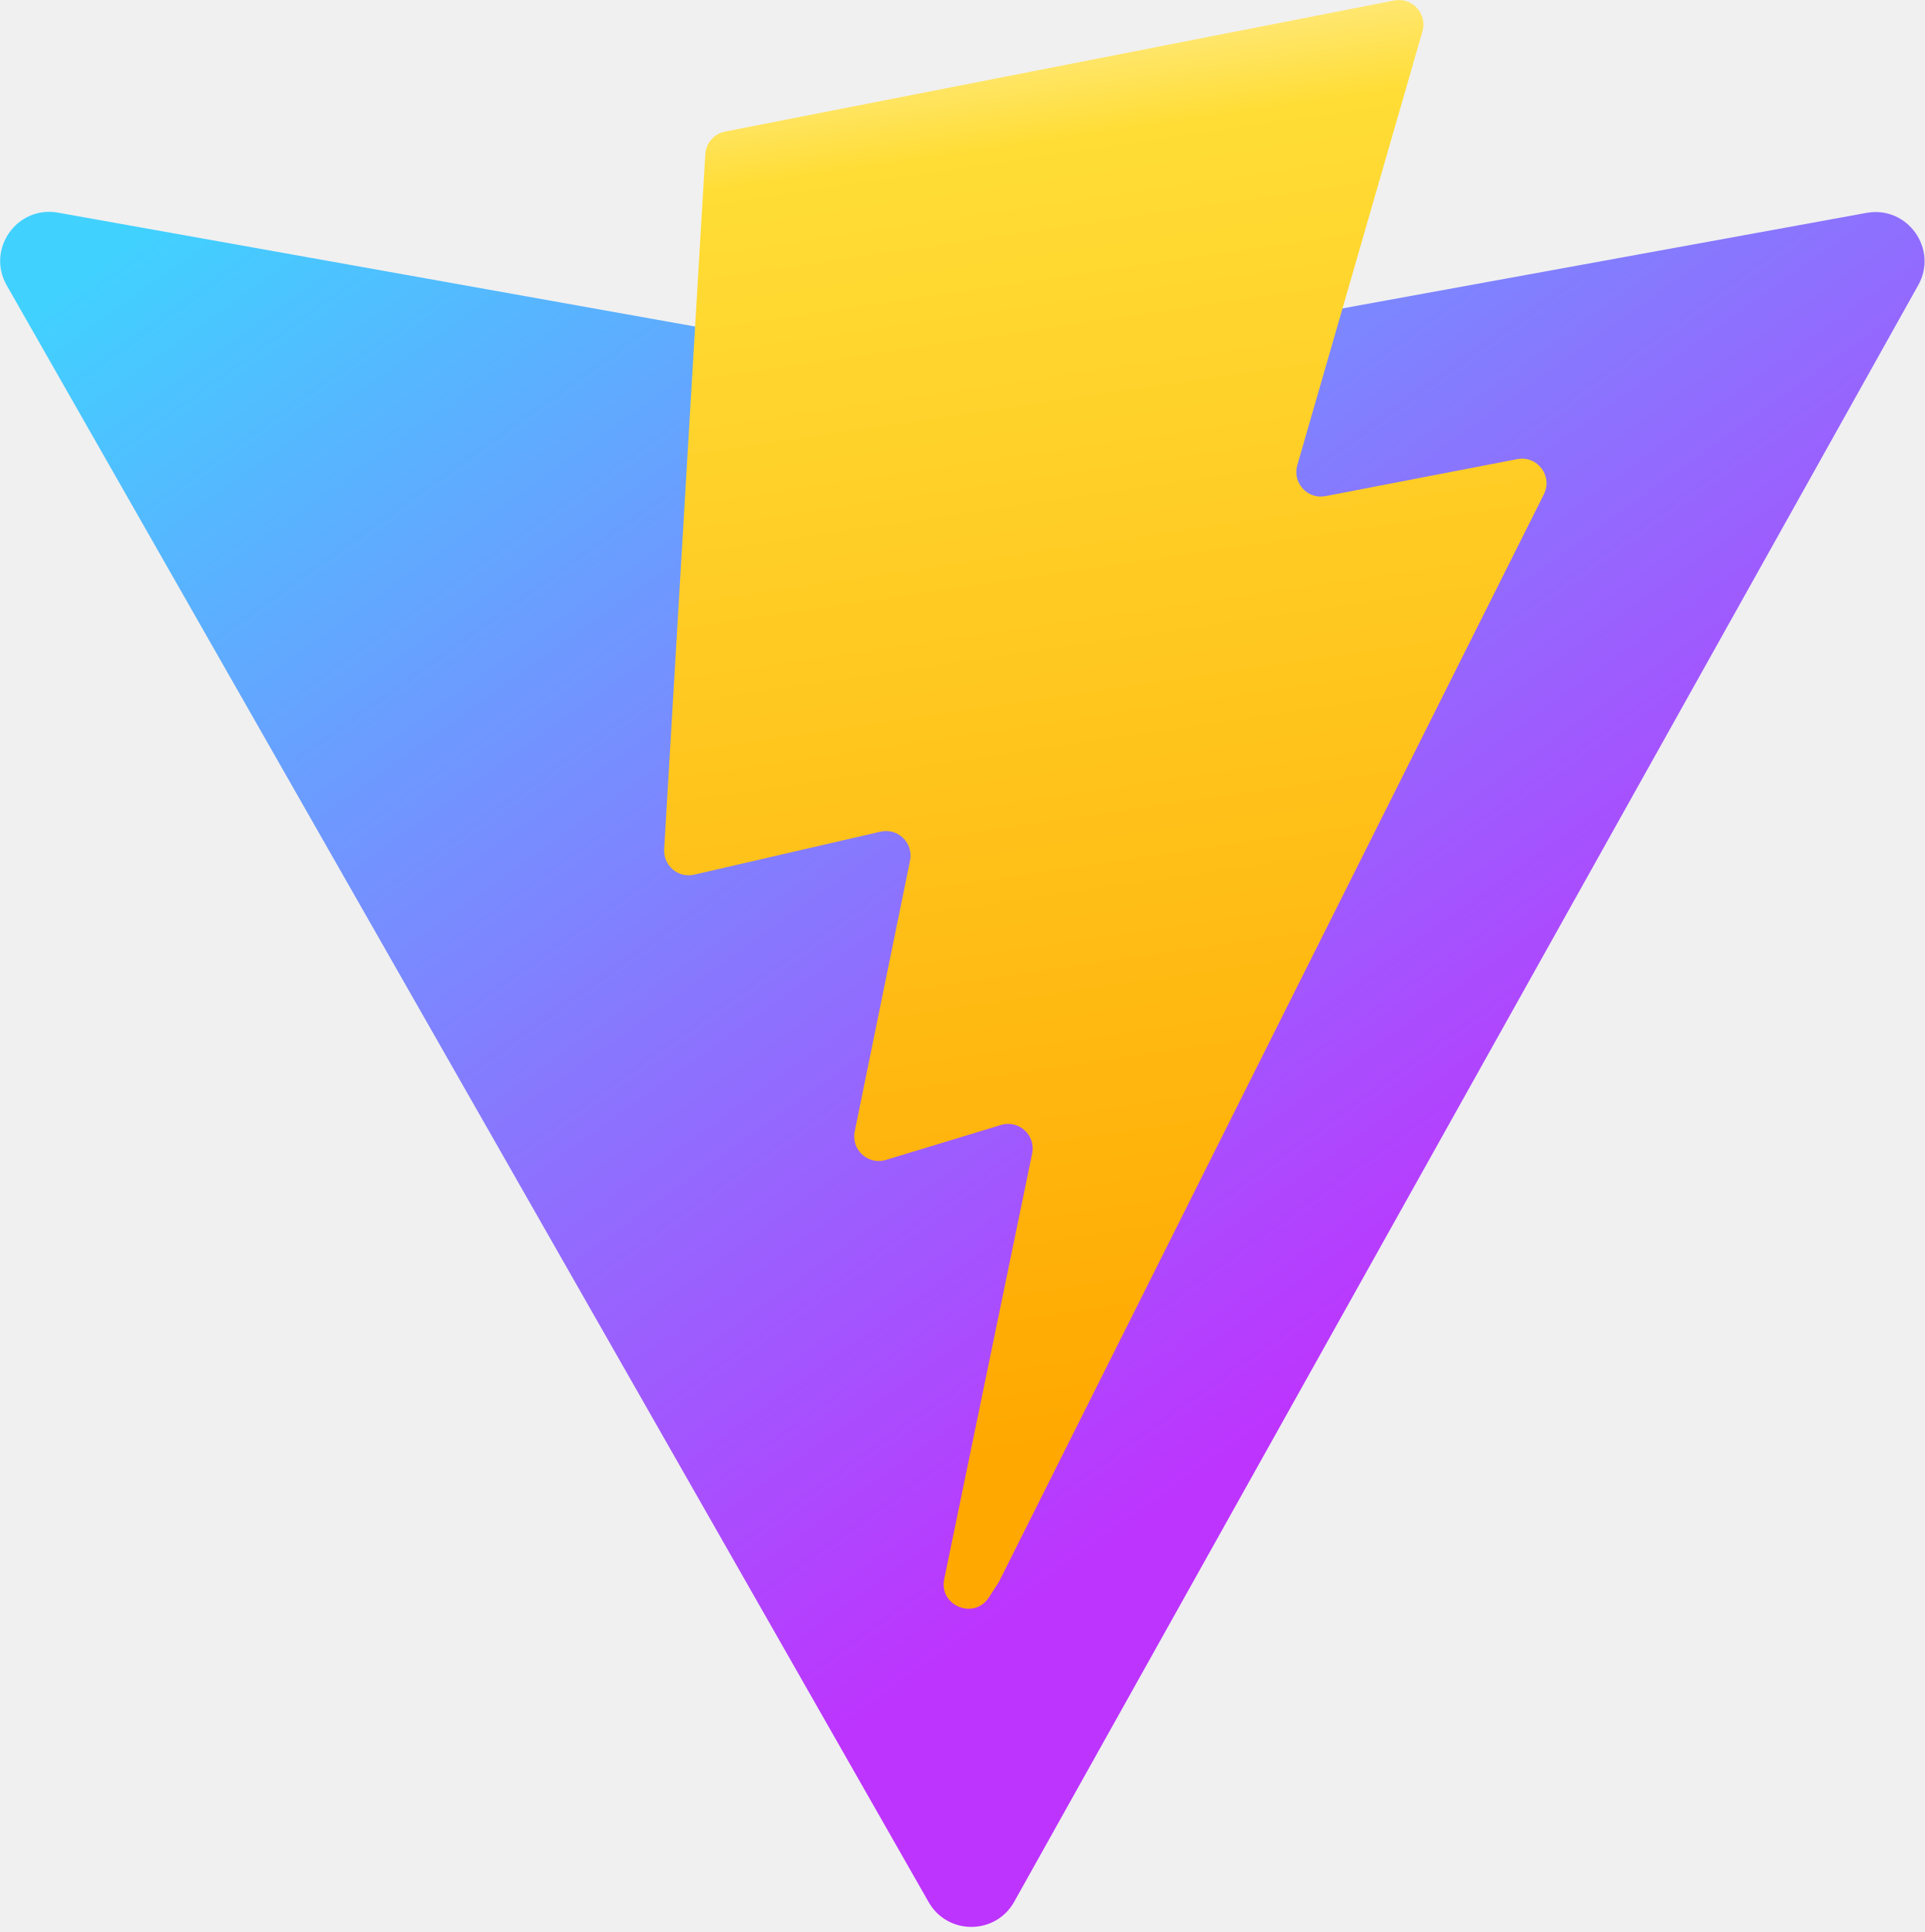
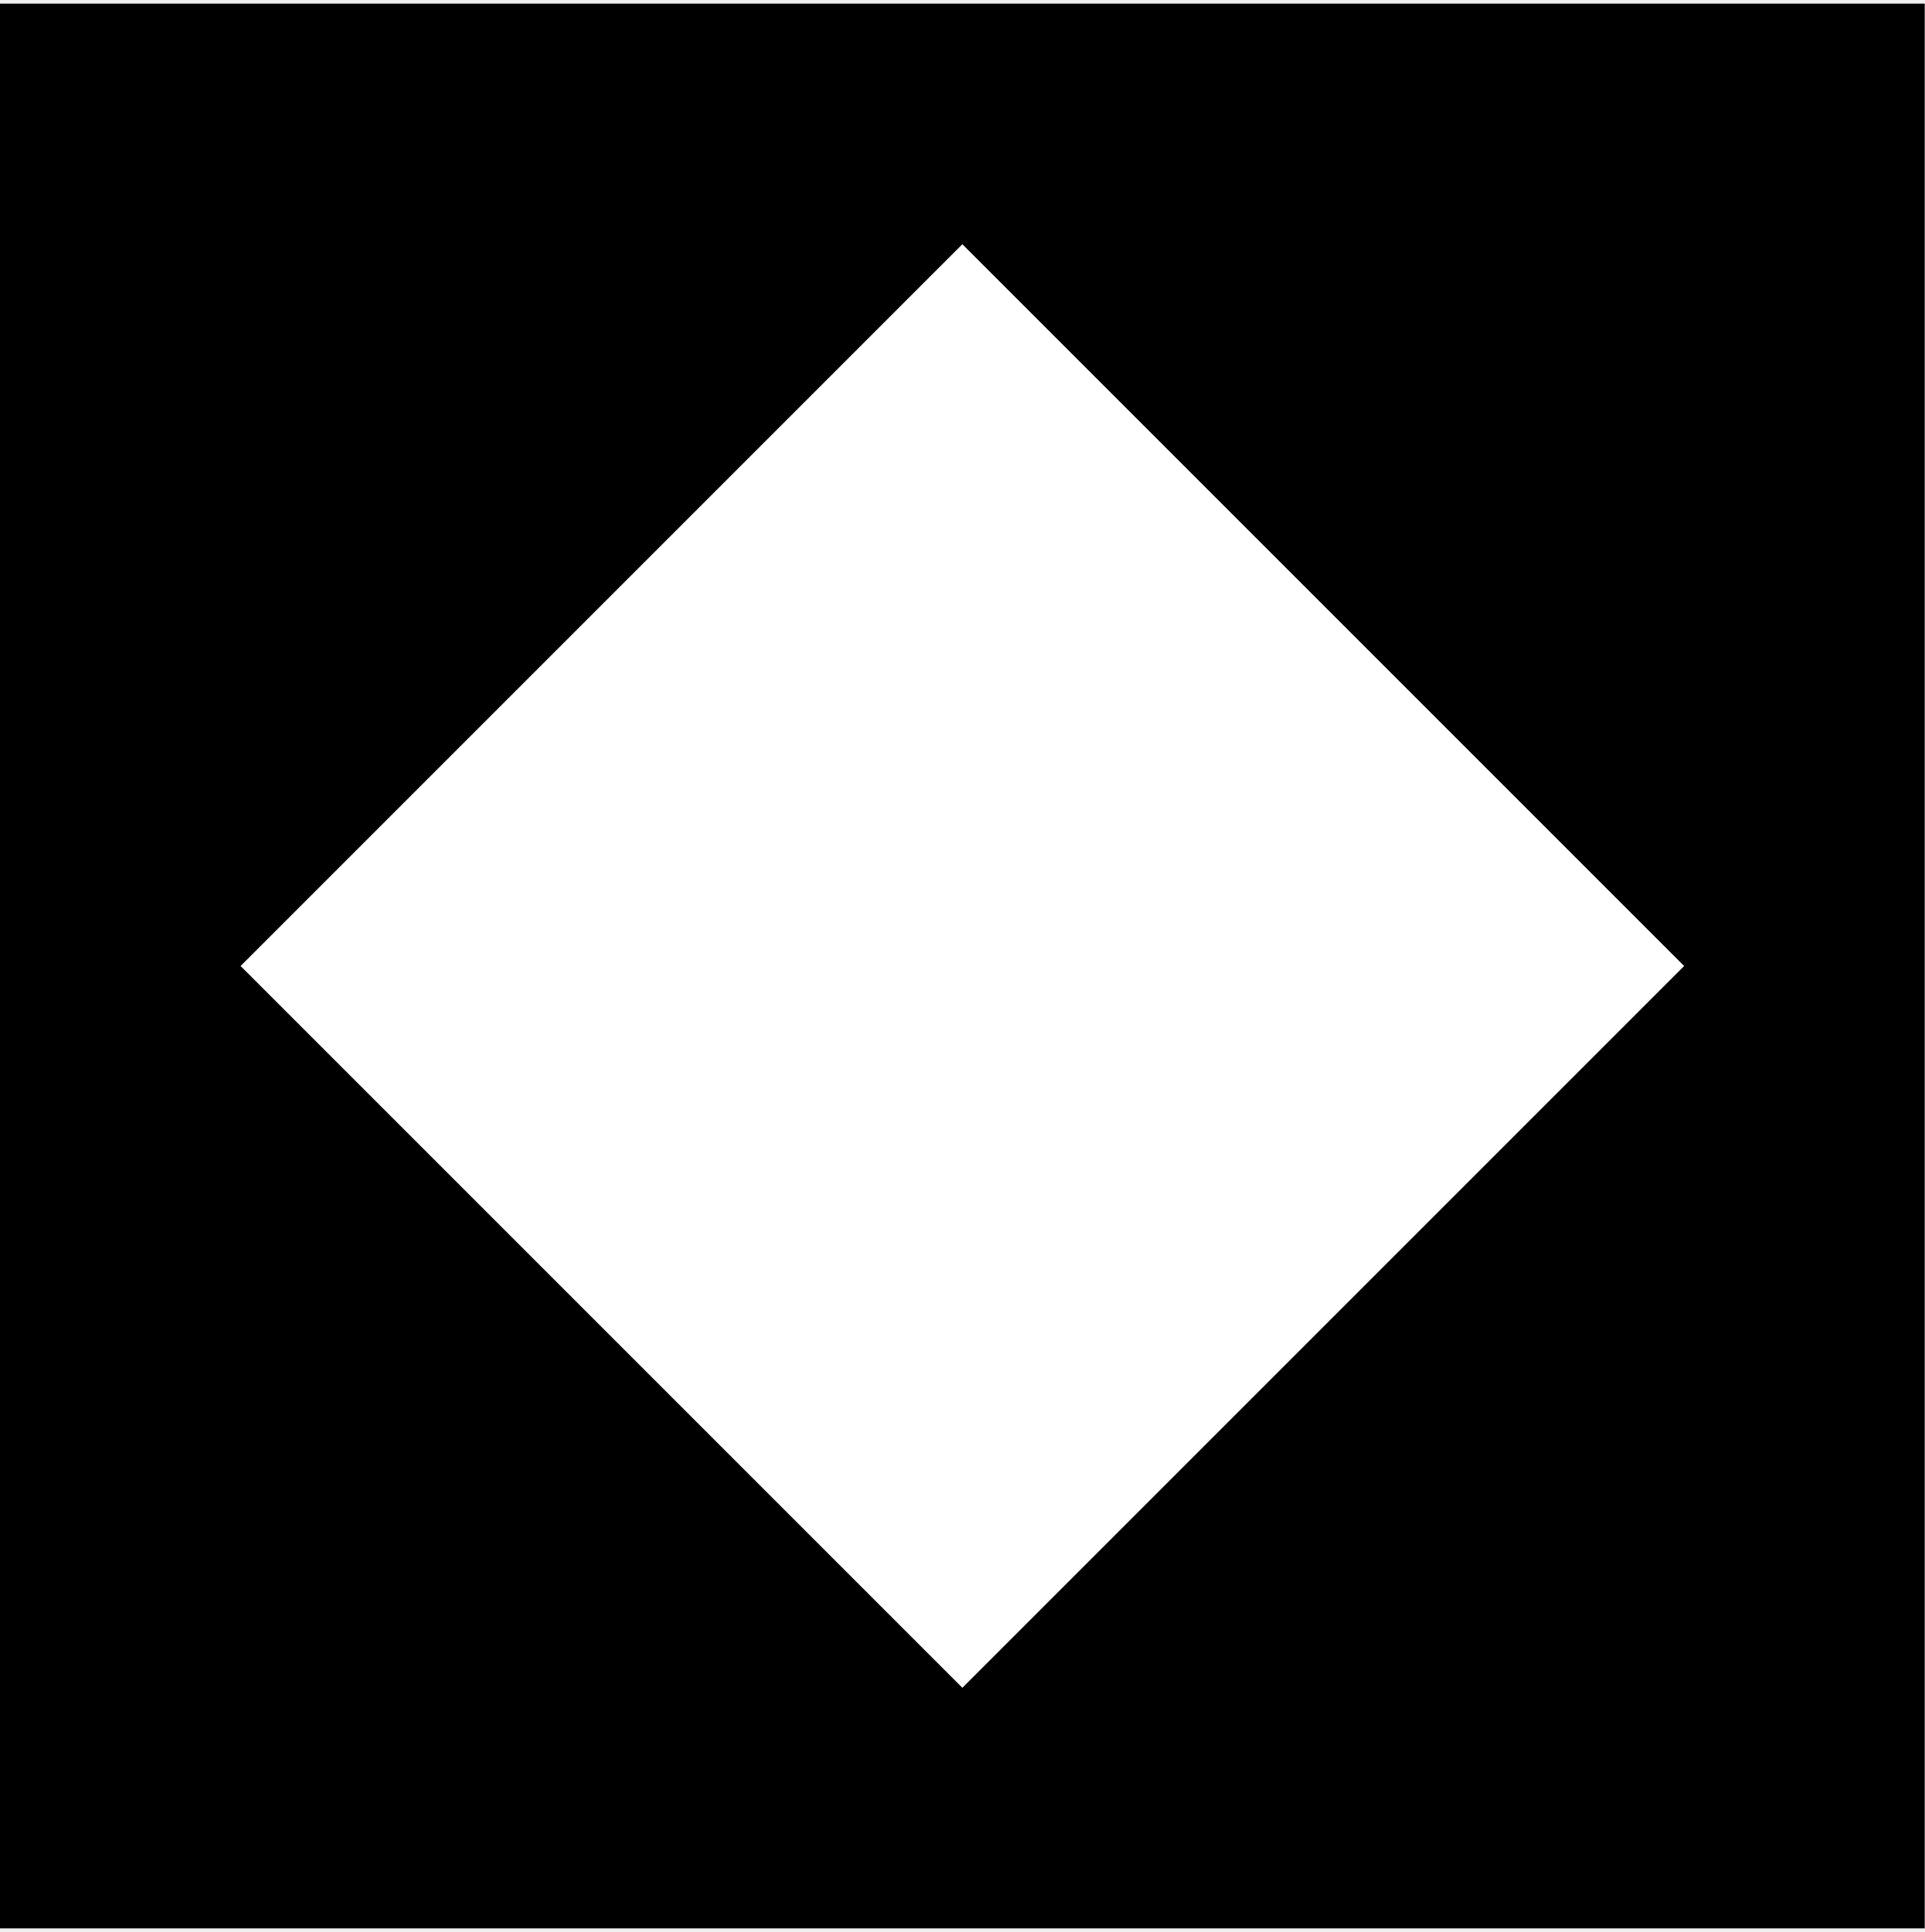
- <svg xmlns="http://www.w3.org/2000/svg" aria-hidden="true" role="img" class="iconify iconify--logos" width="31.88" height="32" preserveAspectRatio="xMidYMid meet" viewBox="0 0 256 257">
-   <defs>
-     <linearGradient id="IconifyId1813088fe1fbc01fb466" x1="-.828%" x2="57.636%" y1="7.652%" y2="78.411%">
-       <stop offset="0%" stop-color="#41D1FF" />
-       <stop offset="100%" stop-color="#BD34FE" />
-     </linearGradient>
-     <linearGradient id="IconifyId1813088fe1fbc01fb467" x1="43.376%" x2="50.316%" y1="2.242%" y2="89.03%">
-       <stop offset="0%" stop-color="#FFEA83" />
-       <stop offset="8.333%" stop-color="#FFDD35" />
-       <stop offset="100%" stop-color="#FFA800" />
-     </linearGradient>
-   </defs>
-   <path fill="url(#IconifyId1813088fe1fbc01fb466)" d="M255.153 37.938L134.897 252.976c-2.483 4.44-8.862 4.466-11.382.048L.875 37.958c-2.746-4.814 1.371-10.646 6.827-9.67l120.385 21.517a6.537 6.537 0 0 0 2.322-.004l117.867-21.483c5.438-.991 9.574 4.796 6.877 9.62Z" />
-   <path fill="url(#IconifyId1813088fe1fbc01fb467)" d="M185.432.063L96.44 17.501a3.268 3.268 0 0 0-2.634 3.014l-5.474 92.456a3.268 3.268 0 0 0 3.997 3.378l24.777-5.718c2.318-.535 4.413 1.507 3.936 3.838l-7.361 36.047c-.495 2.426 1.782 4.5 4.151 3.78l15.304-4.649c2.372-.72 4.652 1.36 4.15 3.788l-11.698 56.621c-.732 3.542 3.979 5.473 5.943 2.437l1.313-2.028l72.516-144.72c1.215-2.423-.88-5.186-3.54-4.672l-25.505 4.922c-2.396.462-4.435-1.77-3.759-4.114l16.646-57.705c.677-2.35-1.37-4.583-3.769-4.113Z" />
+ <svg xmlns="http://www.w3.org/2000/svg" width="31.88" height="32" viewBox="0 0 256 256">
+   <rect width="256" height="256" fill="black" />
+   <polygon points="128,32 224,128 128,224 32,128" fill="white" />
</svg>
